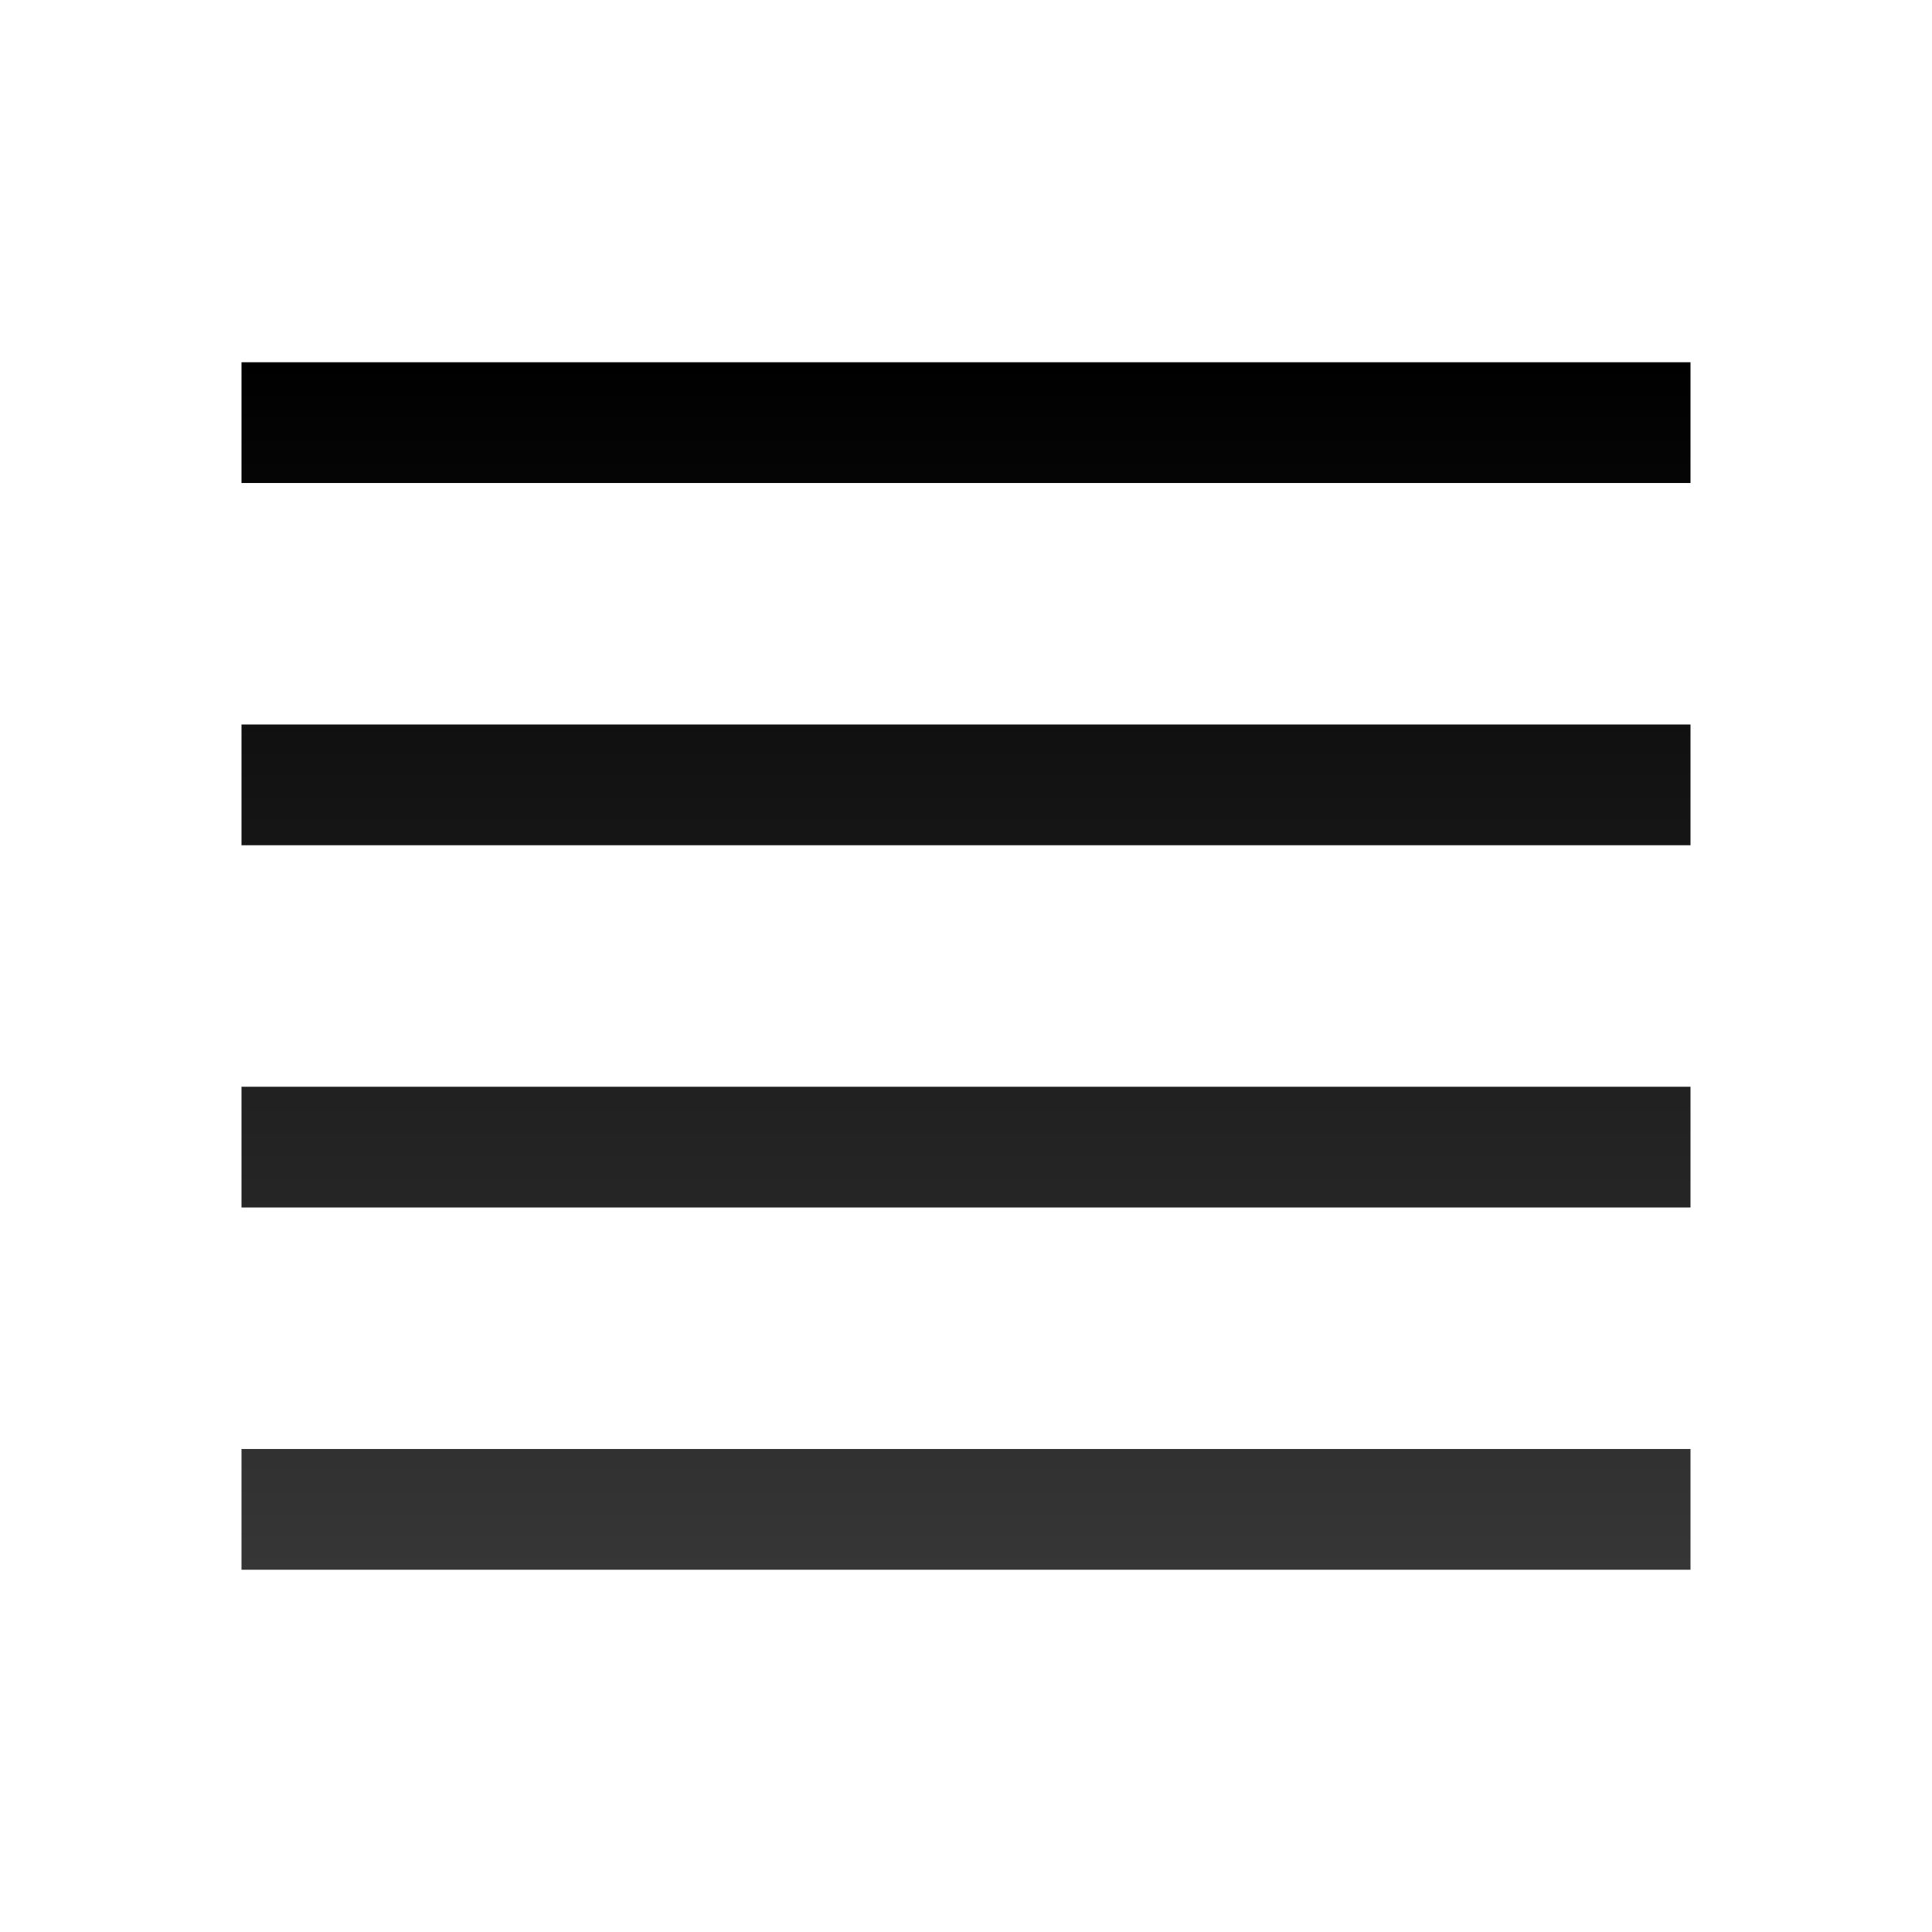
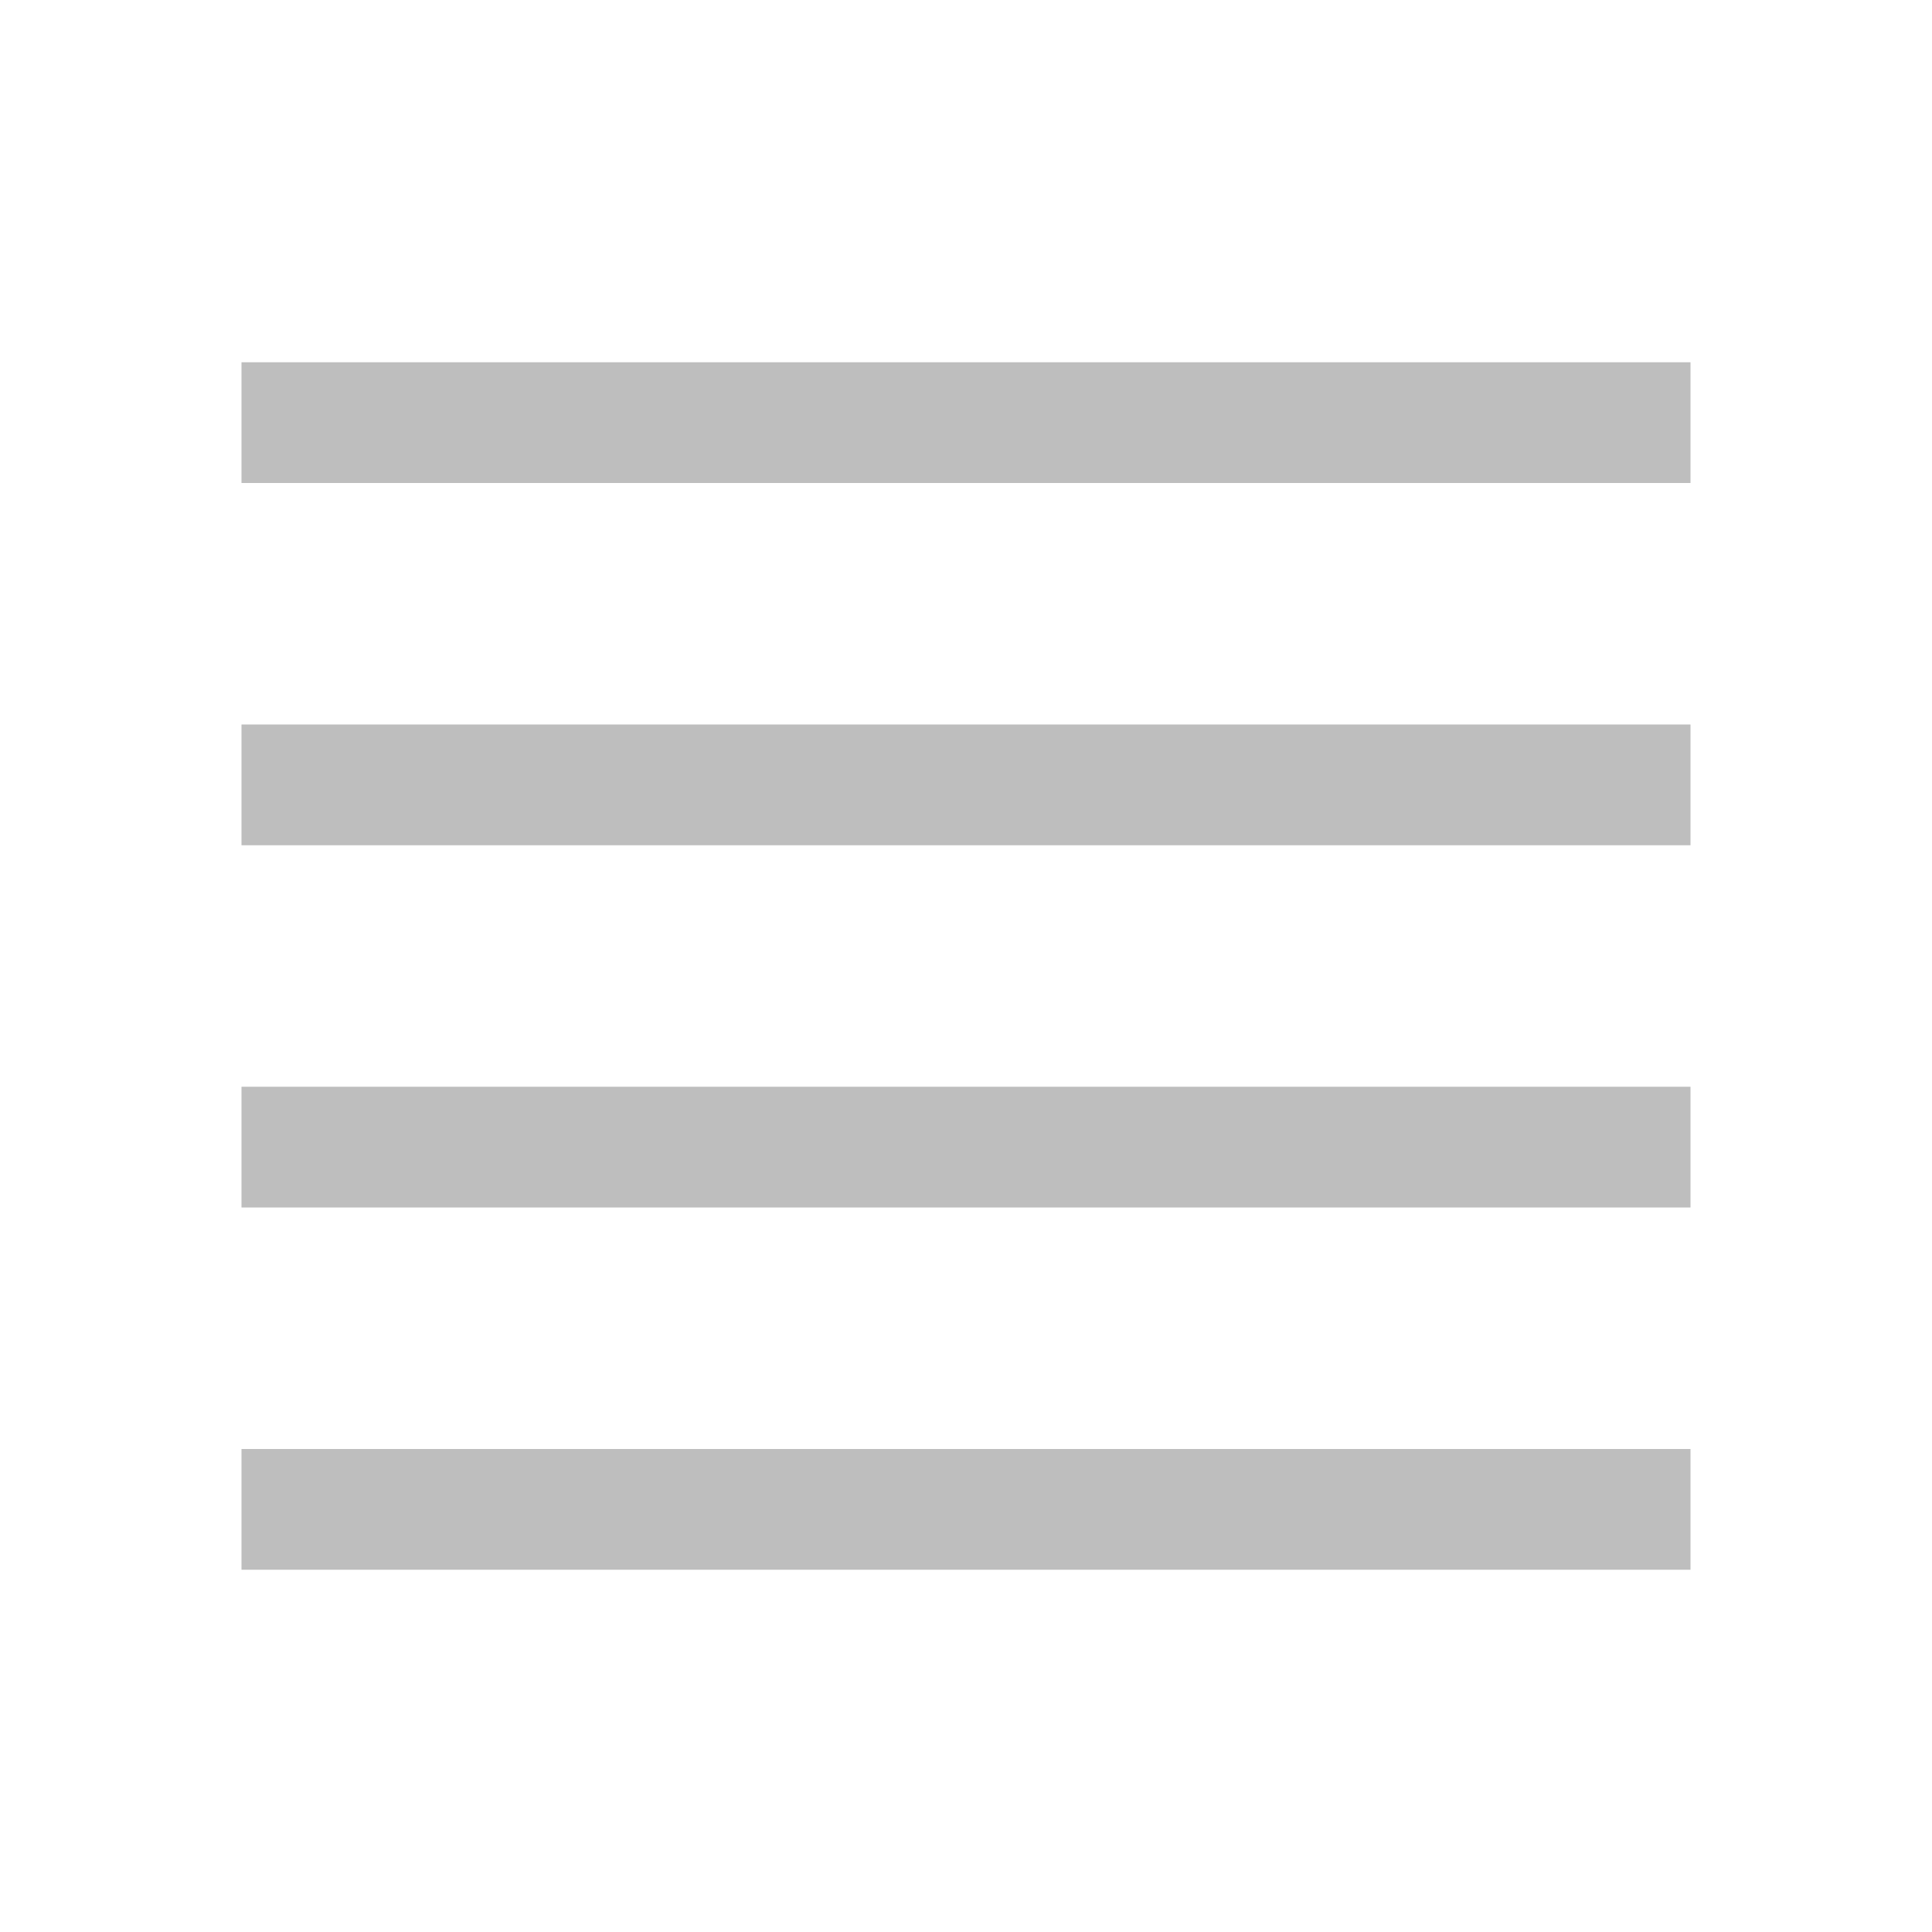
- <svg xmlns="http://www.w3.org/2000/svg" height="16" width="16">
+ <svg xmlns="http://www.w3.org/2000/svg" height="16" width="16" version="1.1" id="svg9">
+   <defs id="defs13" />
  <linearGradient id="a" gradientTransform="matrix(.4090909 0 0 .375 7.454546 .5)" gradientUnits="userSpaceOnUse" x1="1.333" x2="1.333" y1="6.667" y2="33.333">
-     <stop offset="0" />
-     <stop offset="1" stop-color="#363636" />
+     <stop offset="0" id="stop2" />
+     <stop offset="1" stop-color="#363636" id="stop4" />
  </linearGradient>
-   <path d="m2 6.5h12m-12-3h12m-12 9h12m-12-3h12" fill="none" stroke="url(#a)" />
+   <path d="m2 6.5h12m-12-3h12m-12 9h12m-12-3h12" fill="none" stroke="url(#a)" id="path7" style="stroke:#bebebe;stroke-opacity:1" />
</svg>
